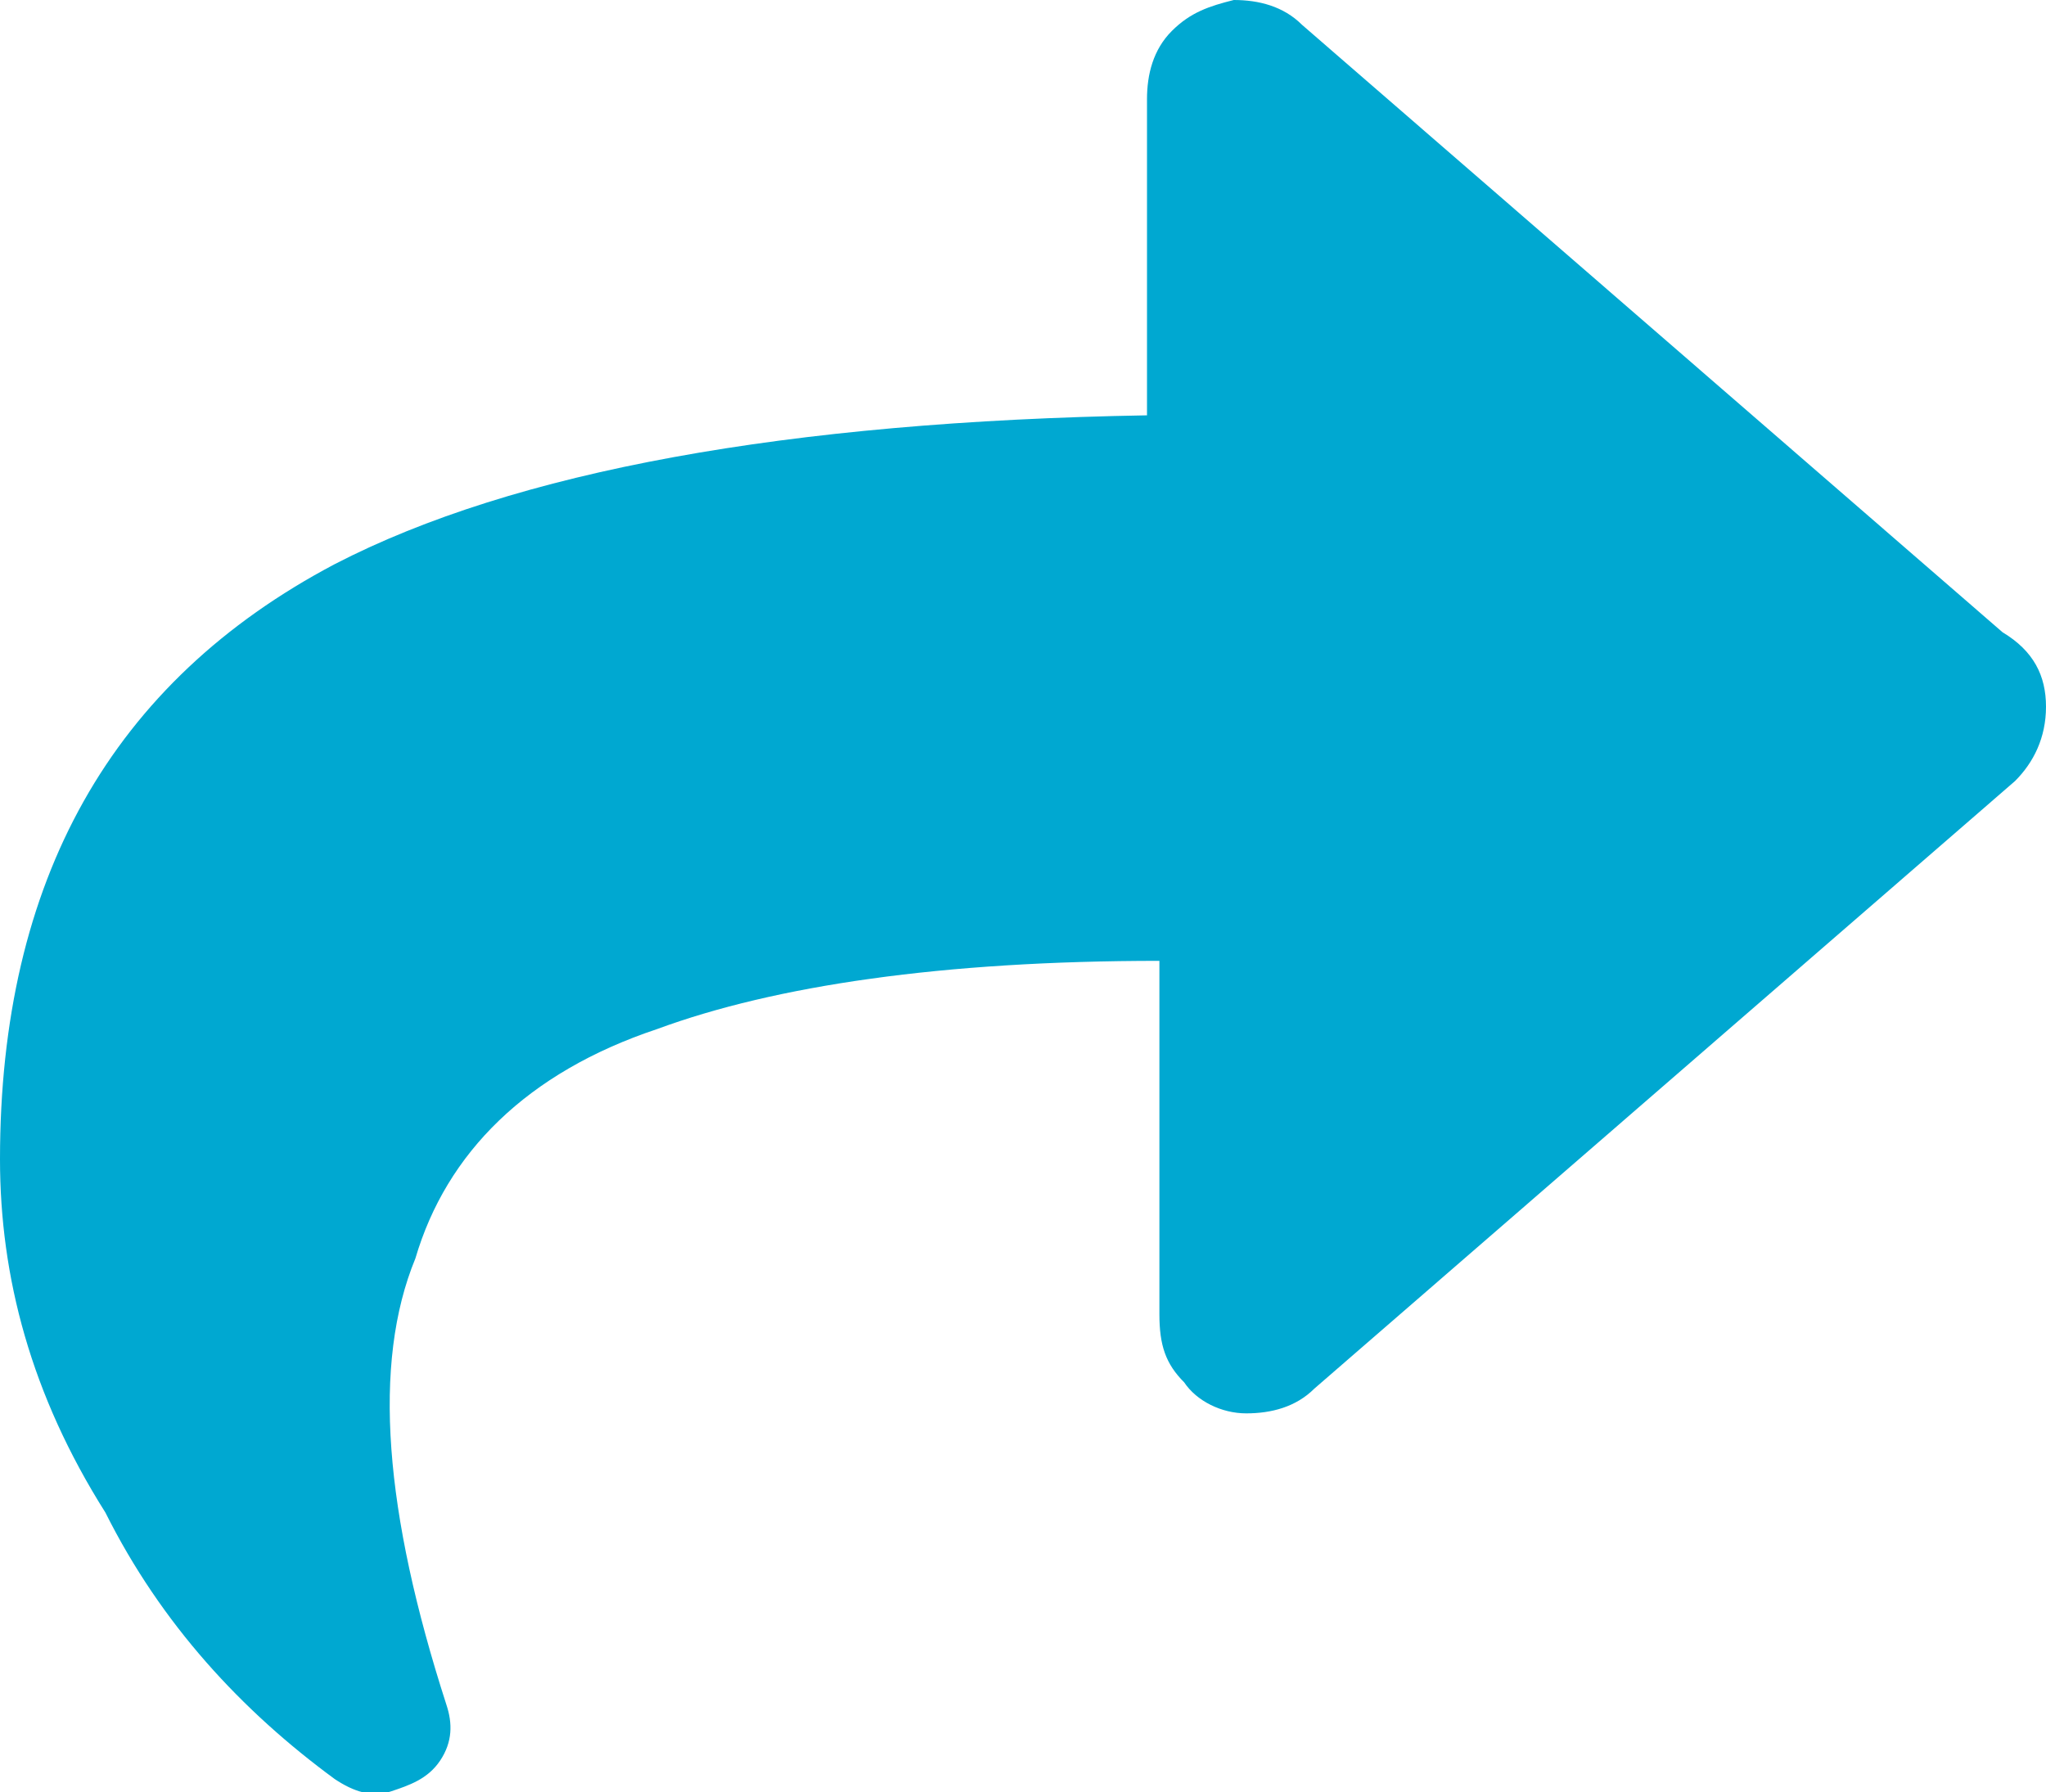
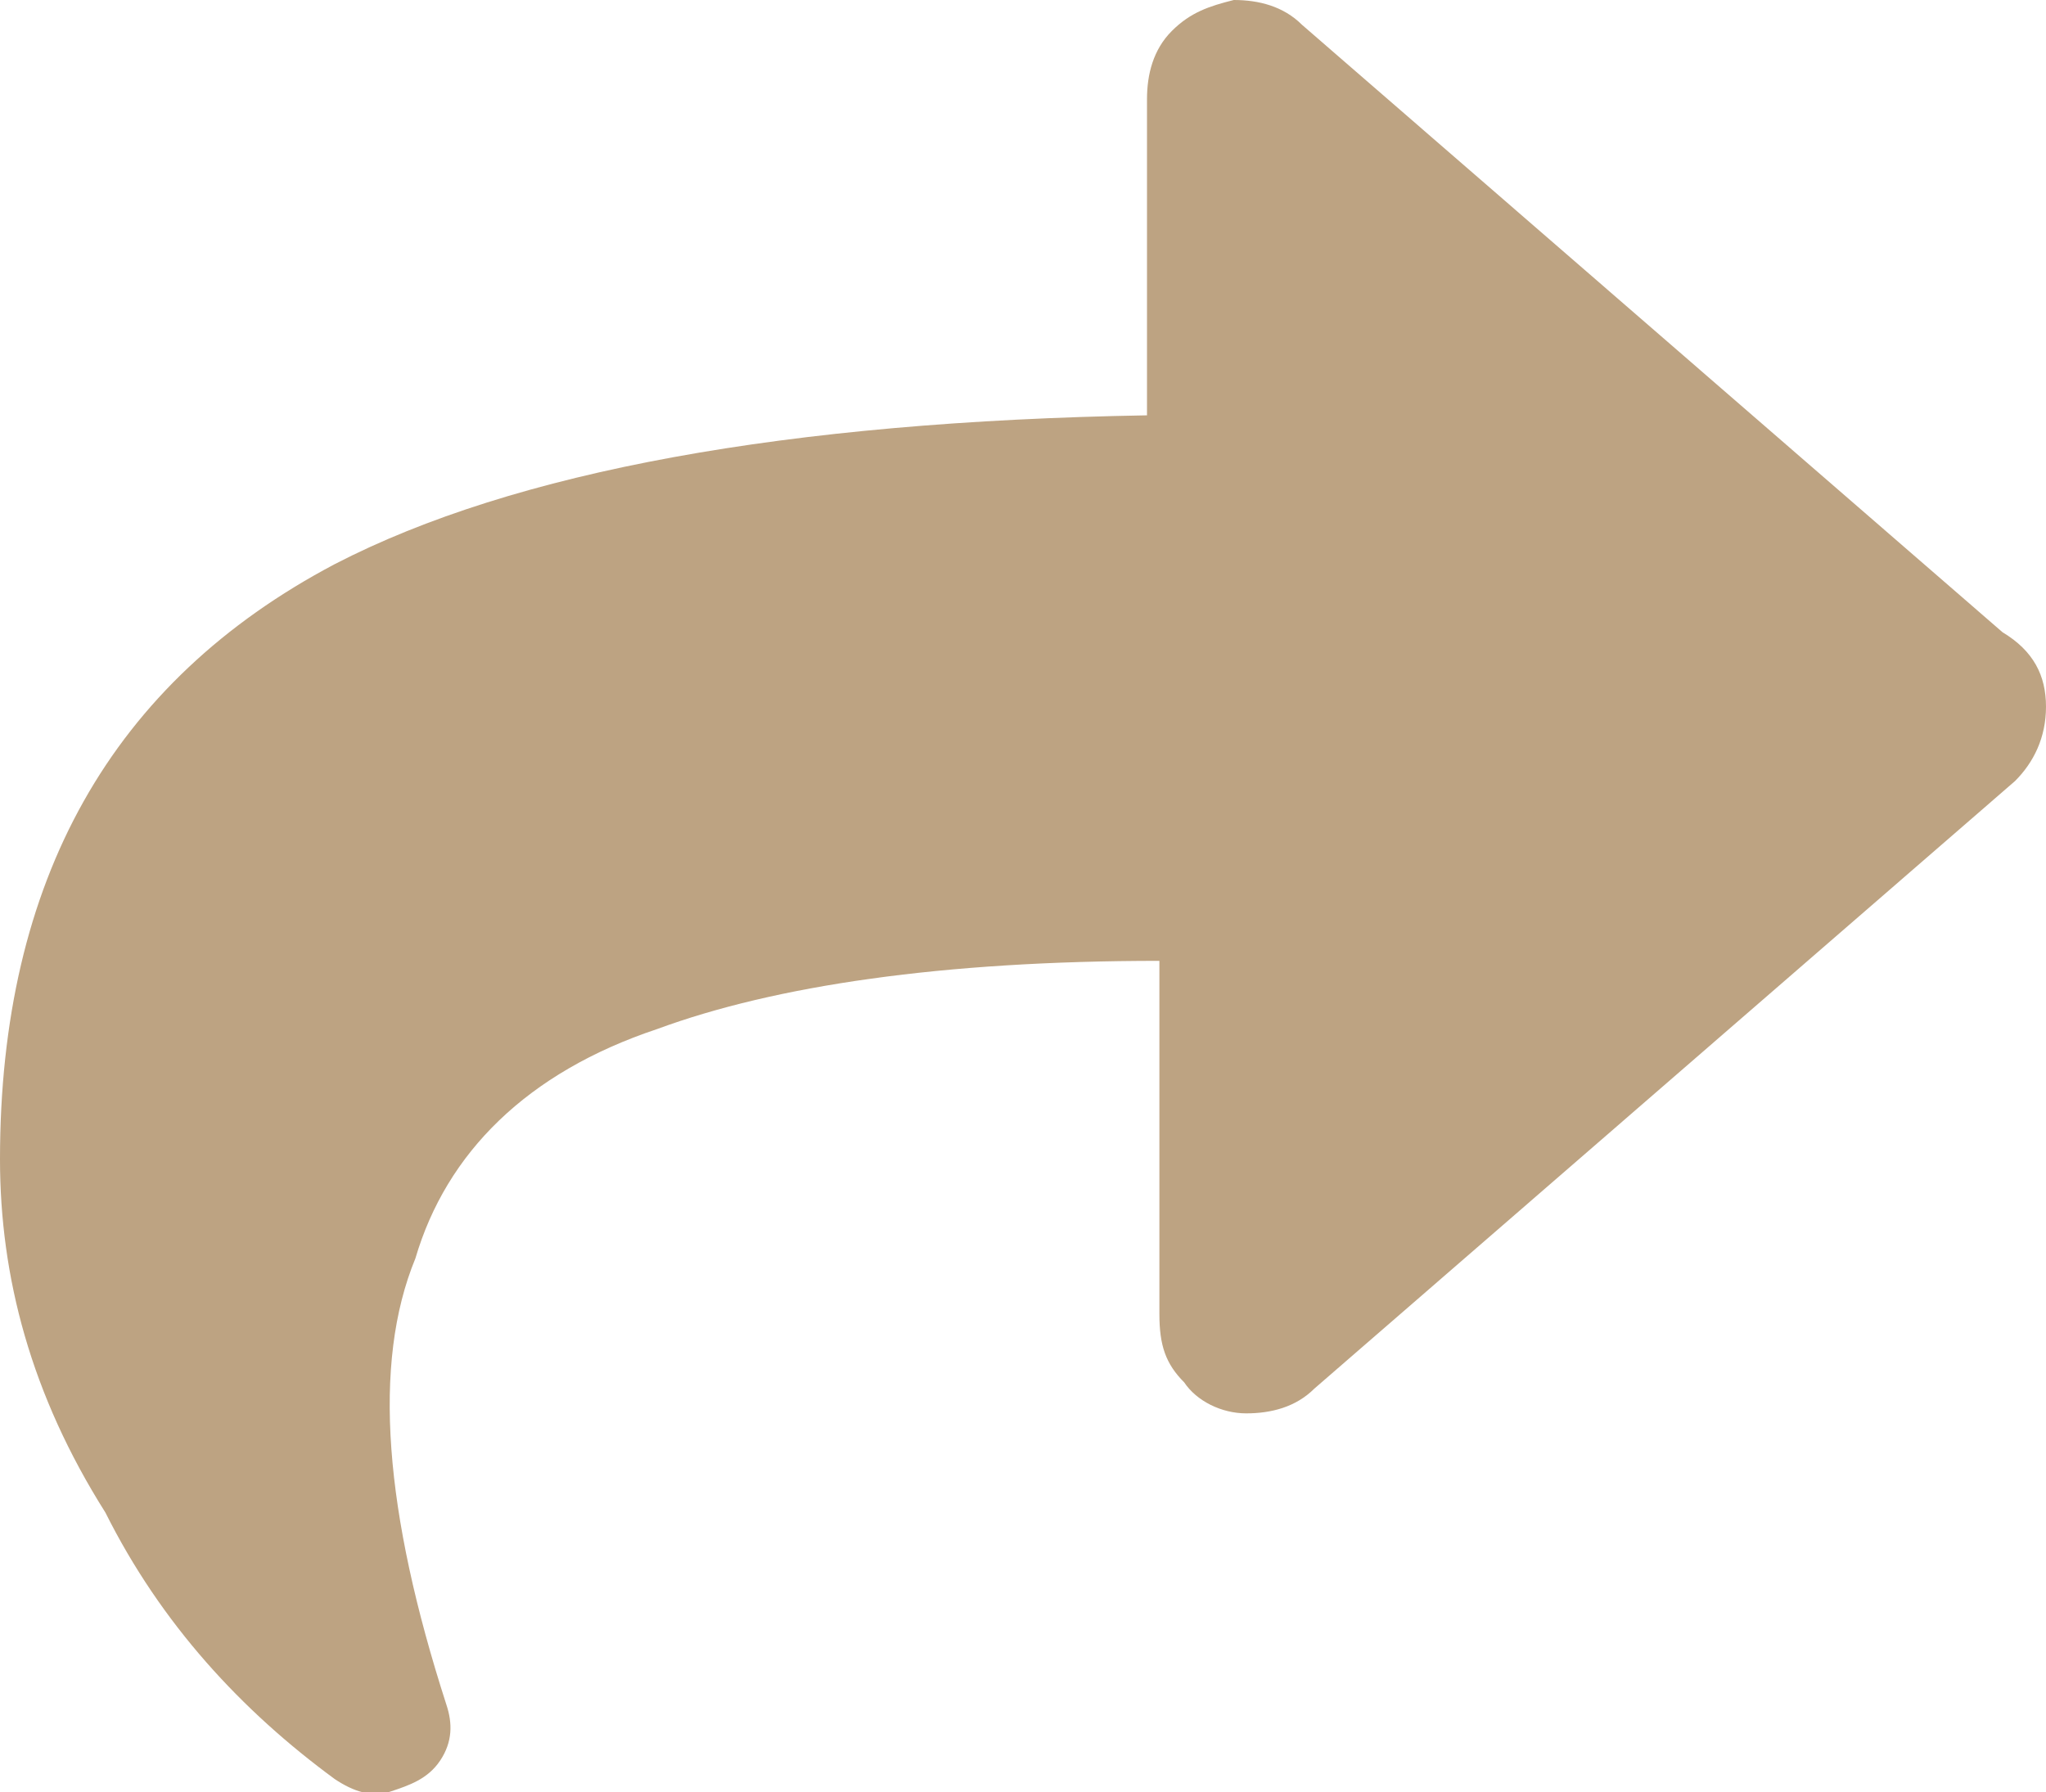
<svg xmlns="http://www.w3.org/2000/svg" width="33" height="28.9" viewBox="0 0 33 28.9">
-   <path fill="#00A8D1" d="M33 11.4c0 .5-.2.9-.5 1.2l-11.3 9.8c-.3.3-.7.4-1.1.4-.4 0-.8-.2-1-.5-.3-.3-.4-.6-.4-1.1v-5.7c-3.5 0-6.2.4-8.1 1.1-2.1.7-3.4 2-3.9 3.7-.7 1.7-.5 4.1.5 7.2.1.3.1.6-.1.9s-.5.4-.8.5-.6 0-.9-.2c-1.5-1.1-2.8-2.5-3.7-4.3C.5 22.5 0 20.6 0 18.7c0-4.5 1.8-7.7 5.4-9.6 2.9-1.5 7.3-2.3 13.1-2.4V1.6c0-.4.1-.8.4-1.1.3-.3.6-.4 1-.5.4 0 .8.1 1.1.4l11.3 9.8c.5.3.7.7.7 1.2z" />
+   <path fill="#bda382" d="M33 11.4c0 .5-.2.9-.5 1.2l-11.3 9.8c-.3.3-.7.4-1.1.4-.4 0-.8-.2-1-.5-.3-.3-.4-.6-.4-1.1v-5.7c-3.5 0-6.2.4-8.1 1.1-2.1.7-3.4 2-3.9 3.7-.7 1.7-.5 4.1.5 7.2.1.3.1.6-.1.9s-.5.4-.8.5-.6 0-.9-.2c-1.5-1.1-2.8-2.5-3.7-4.3C.5 22.5 0 20.6 0 18.7c0-4.5 1.8-7.7 5.4-9.6 2.9-1.5 7.3-2.3 13.1-2.4V1.6c0-.4.1-.8.4-1.1.3-.3.6-.4 1-.5.4 0 .8.1 1.1.4l11.3 9.8c.5.3.7.7.7 1.2z" />
</svg>
